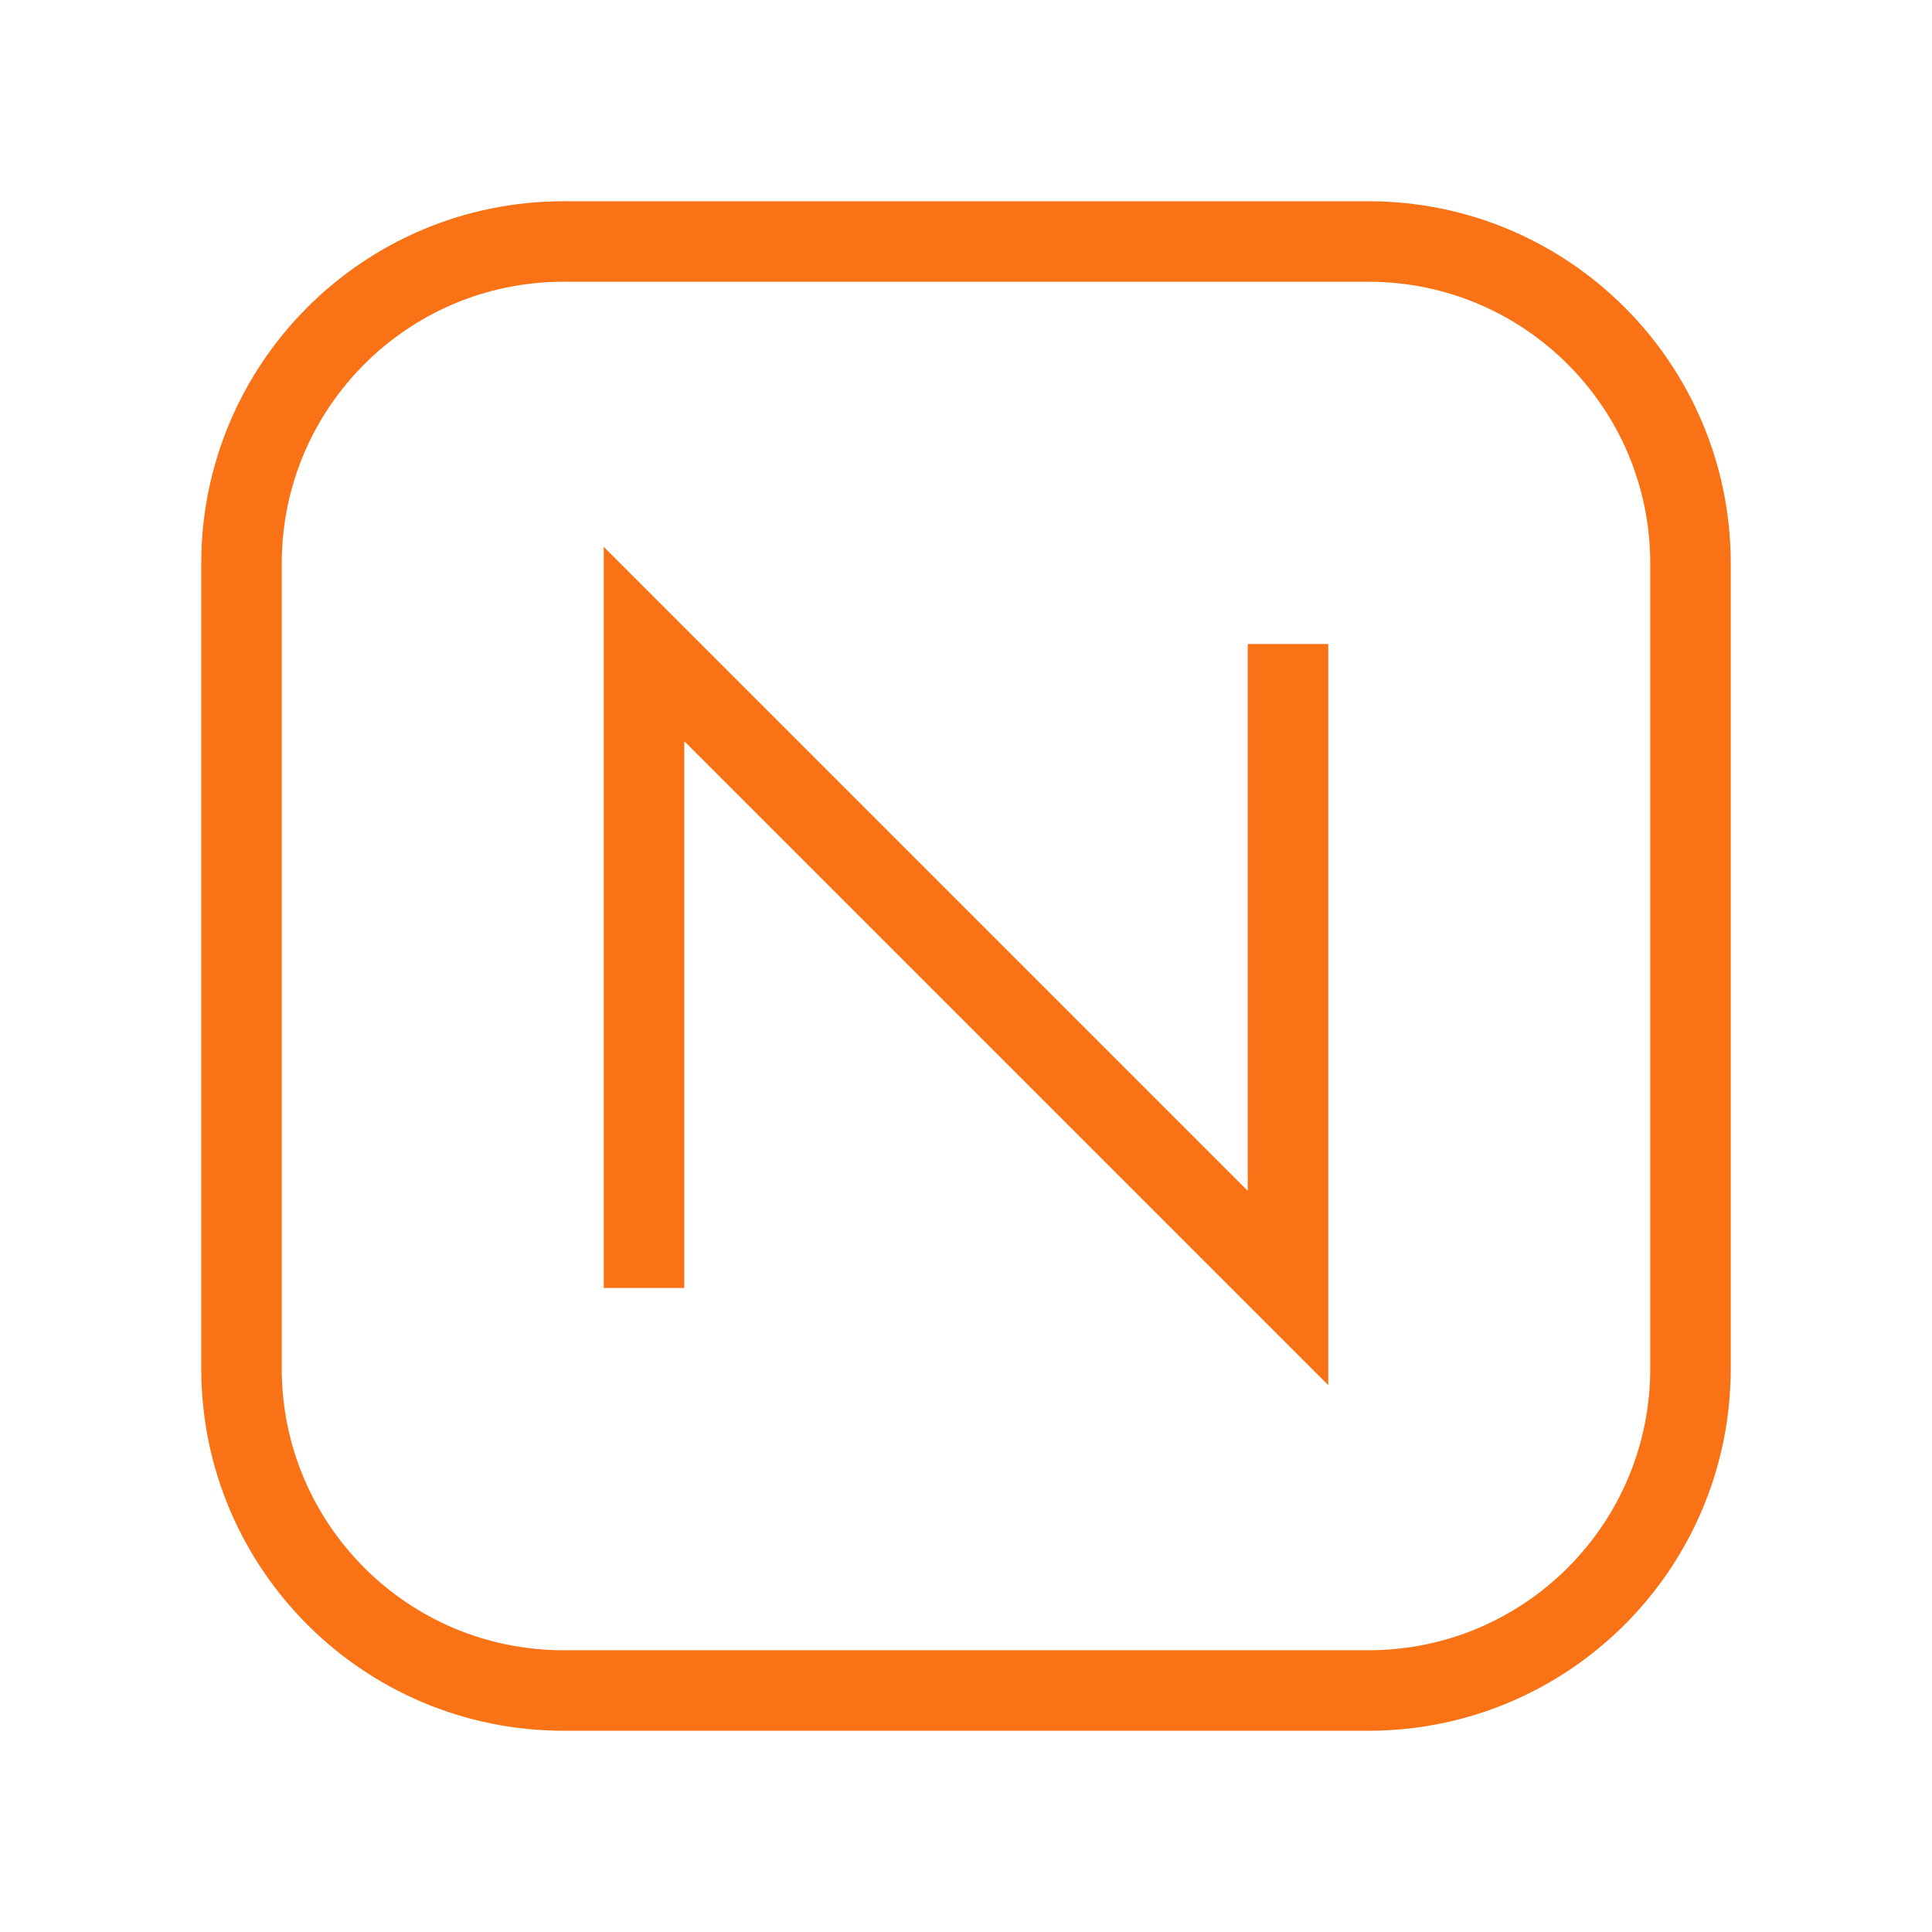
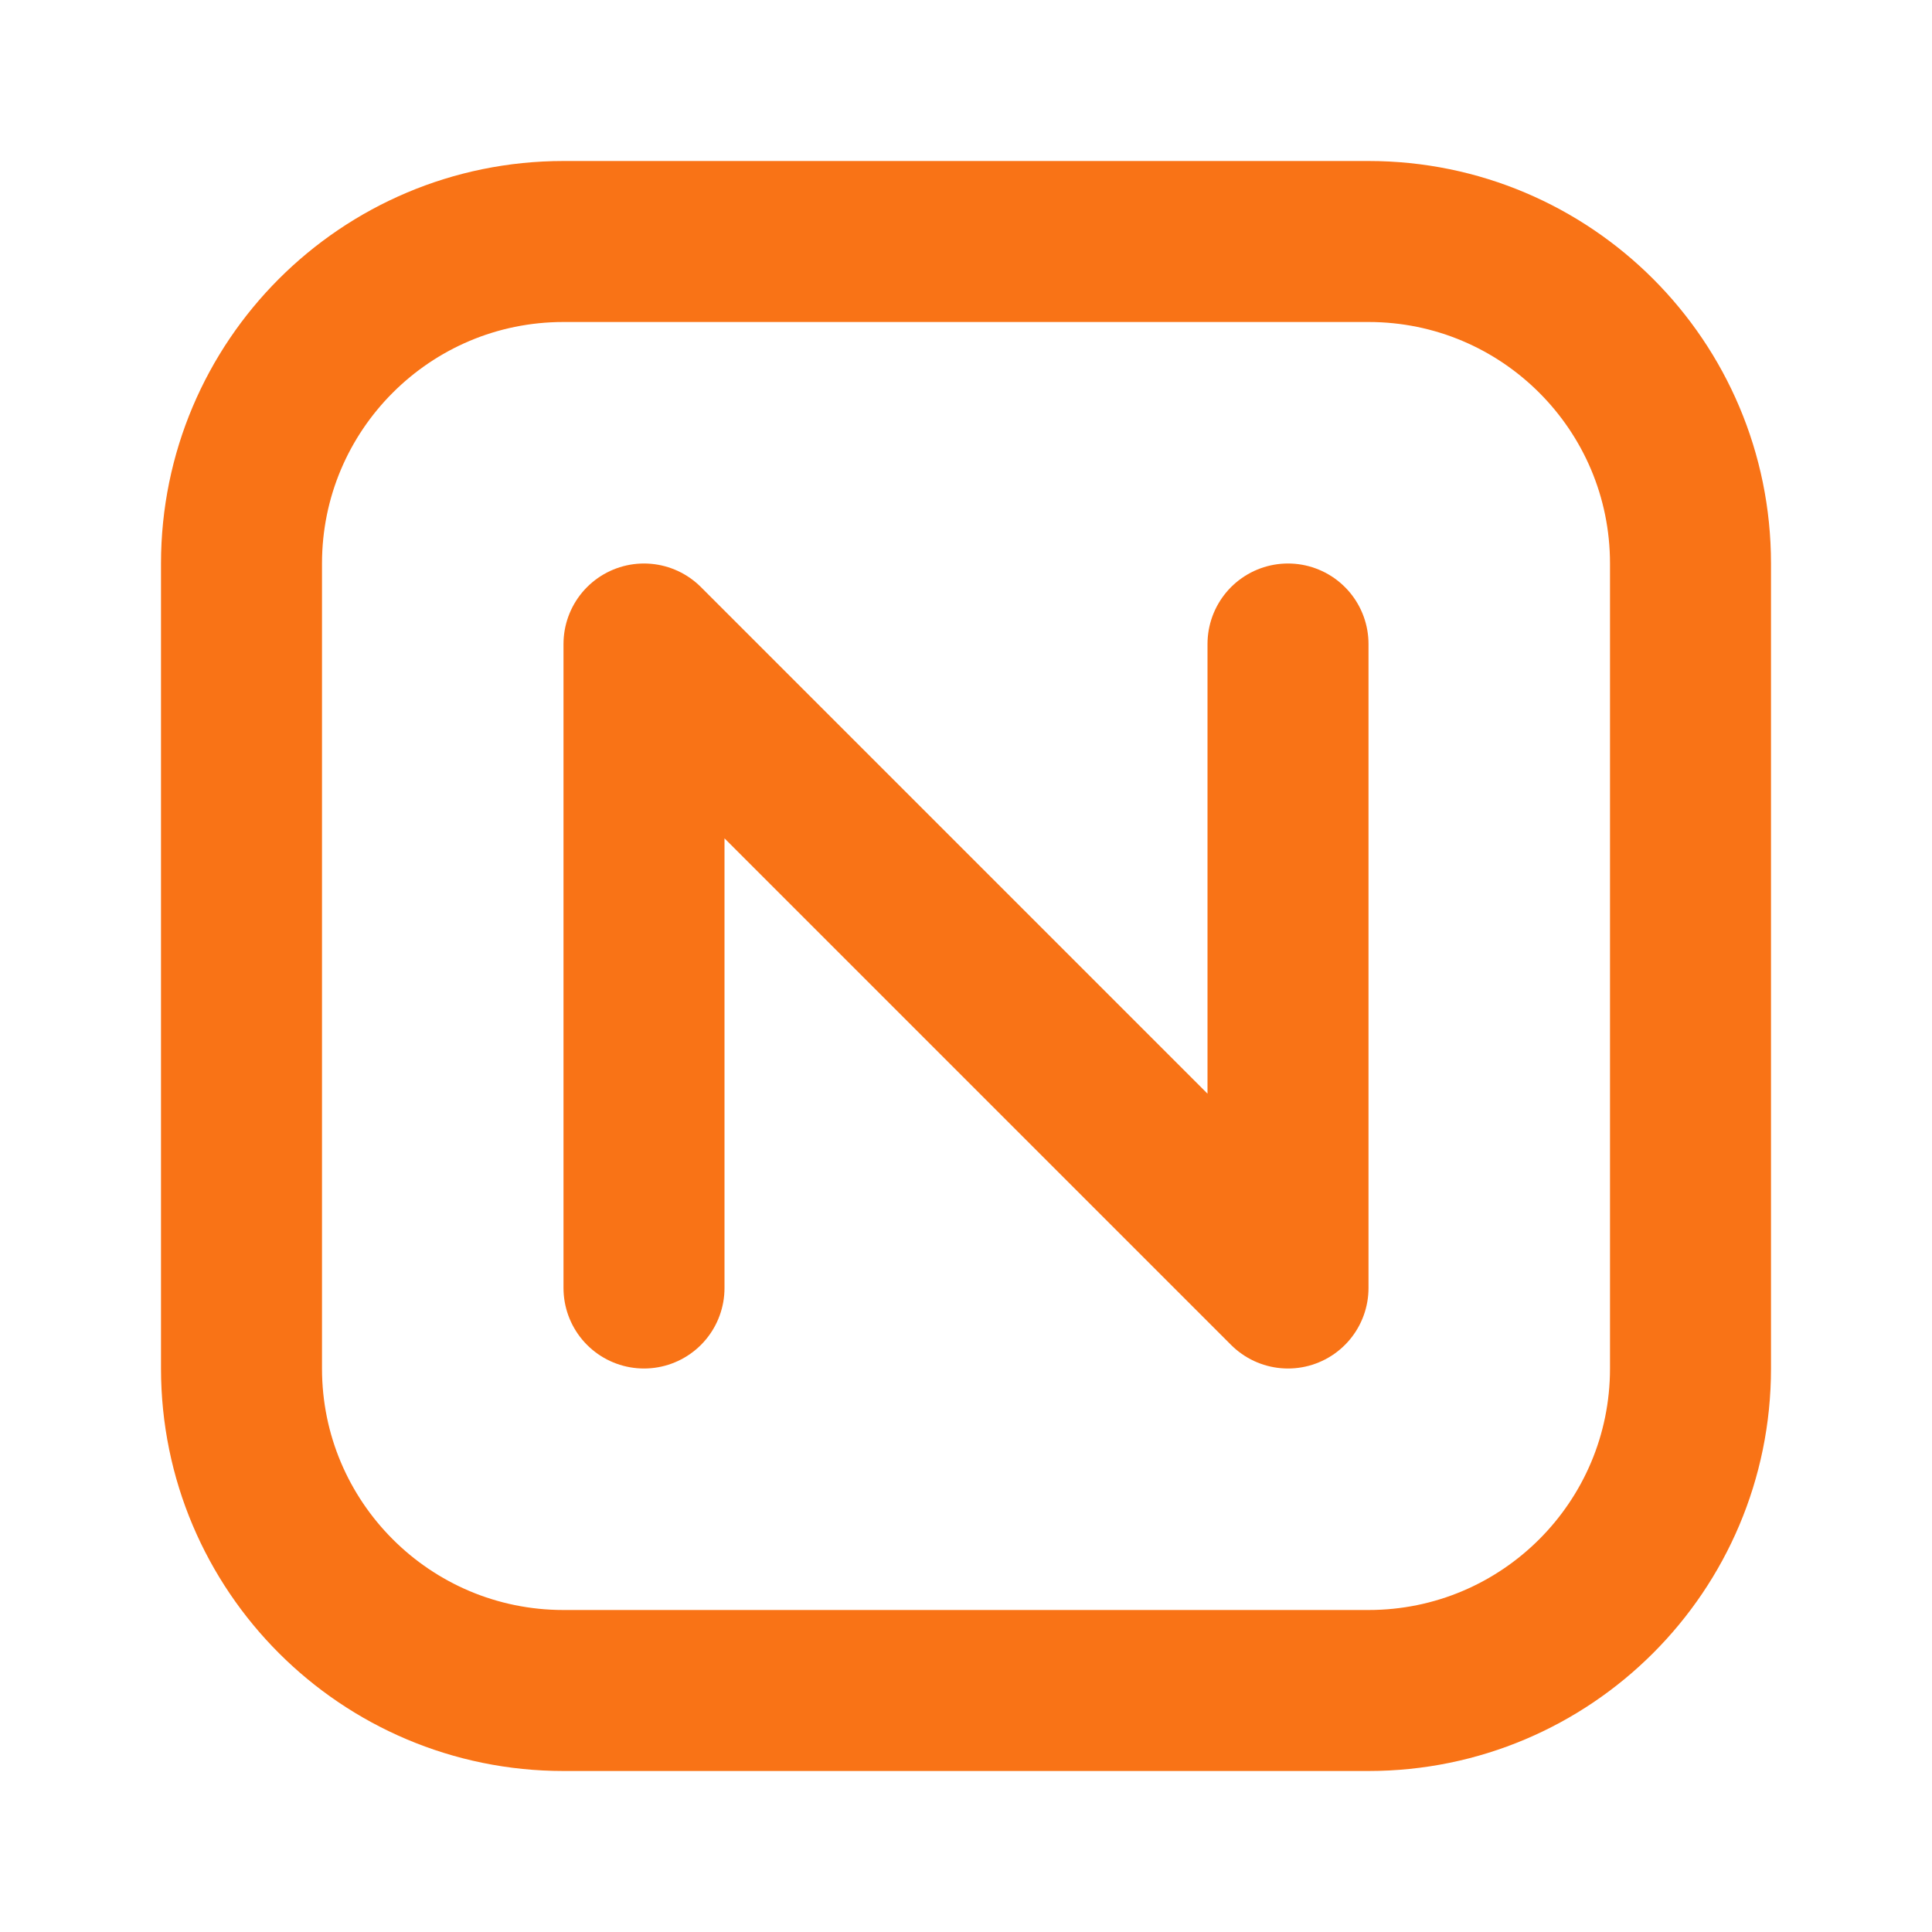
- <svg xmlns="http://www.w3.org/2000/svg" viewBox="0 0 24 24" fill="none" stroke="#f97316" strokeWidth="2" strokeLinecap="round" strokeLinejoin="round" className="w-7 h-7 text-accent-orange">
+ <svg xmlns="http://www.w3.org/2000/svg" viewBox="0 0 24 24" fill="none" stroke="#f97316" stroke-width="2" stroke-linecap="round" stroke-linejoin="round">
  <rect x="3" y="3" width="18" height="18" rx="4" />
  <path d="M8 16V8l8 8V8" />
</svg>
